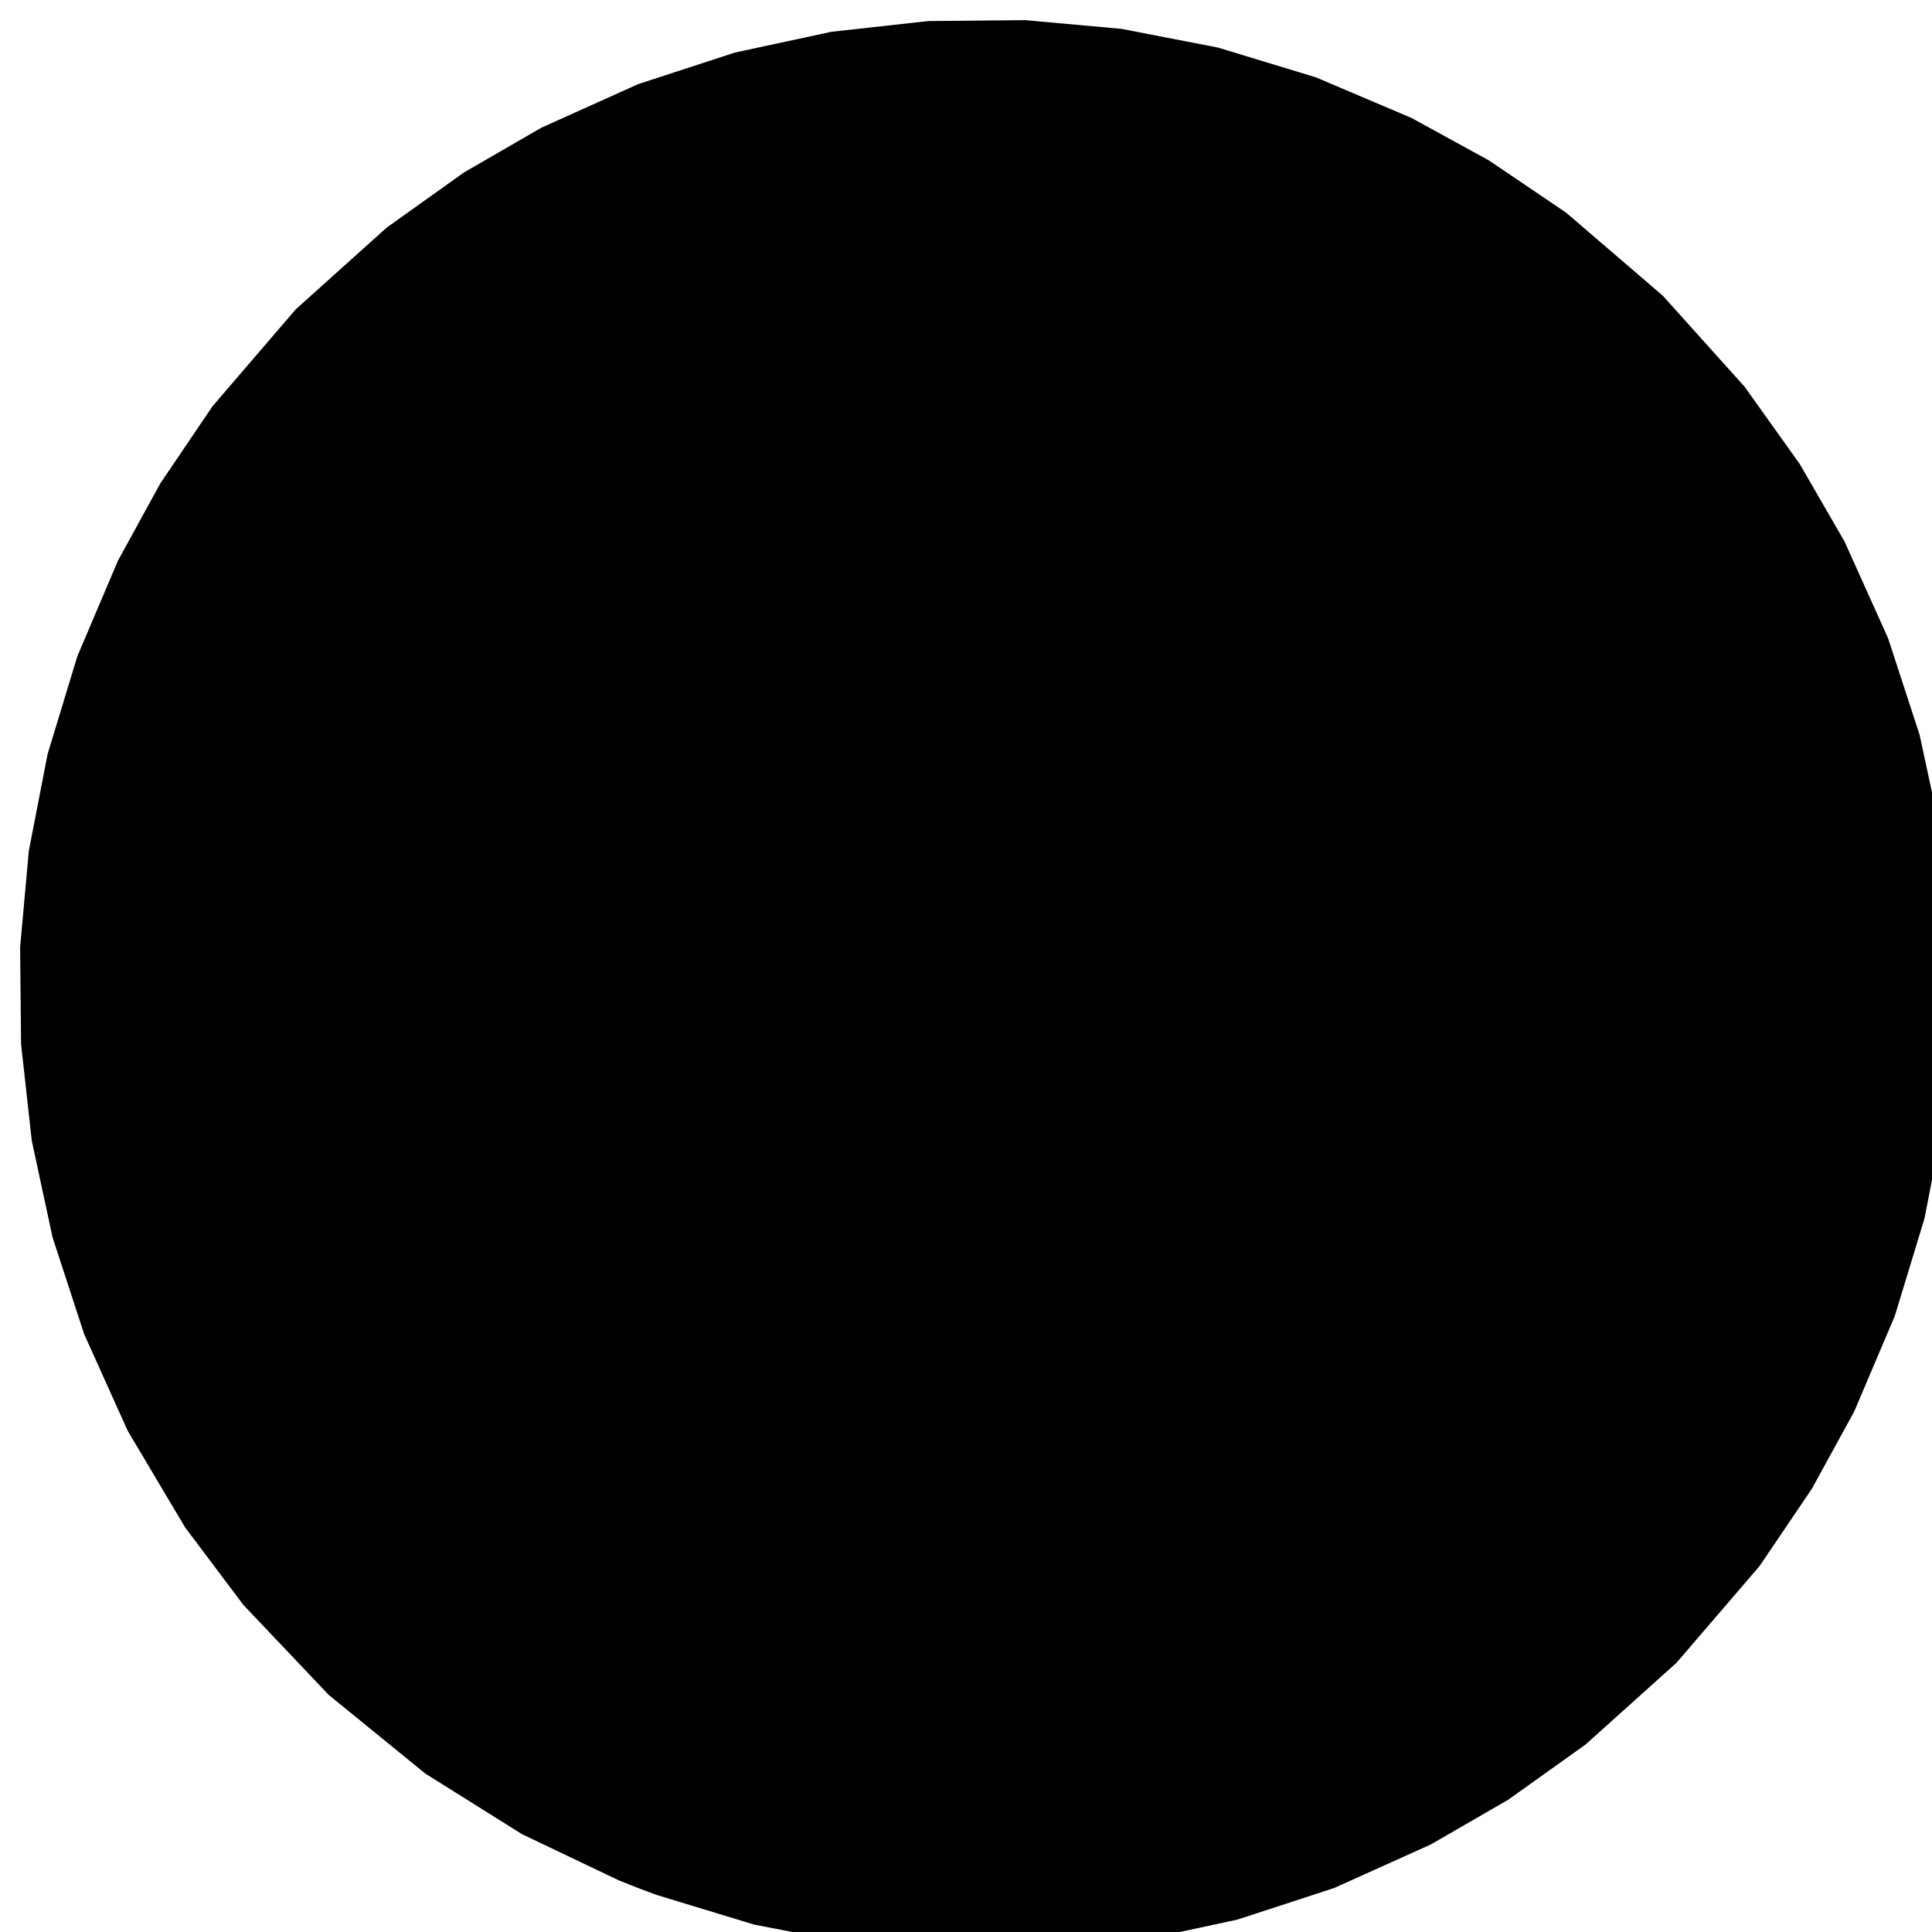
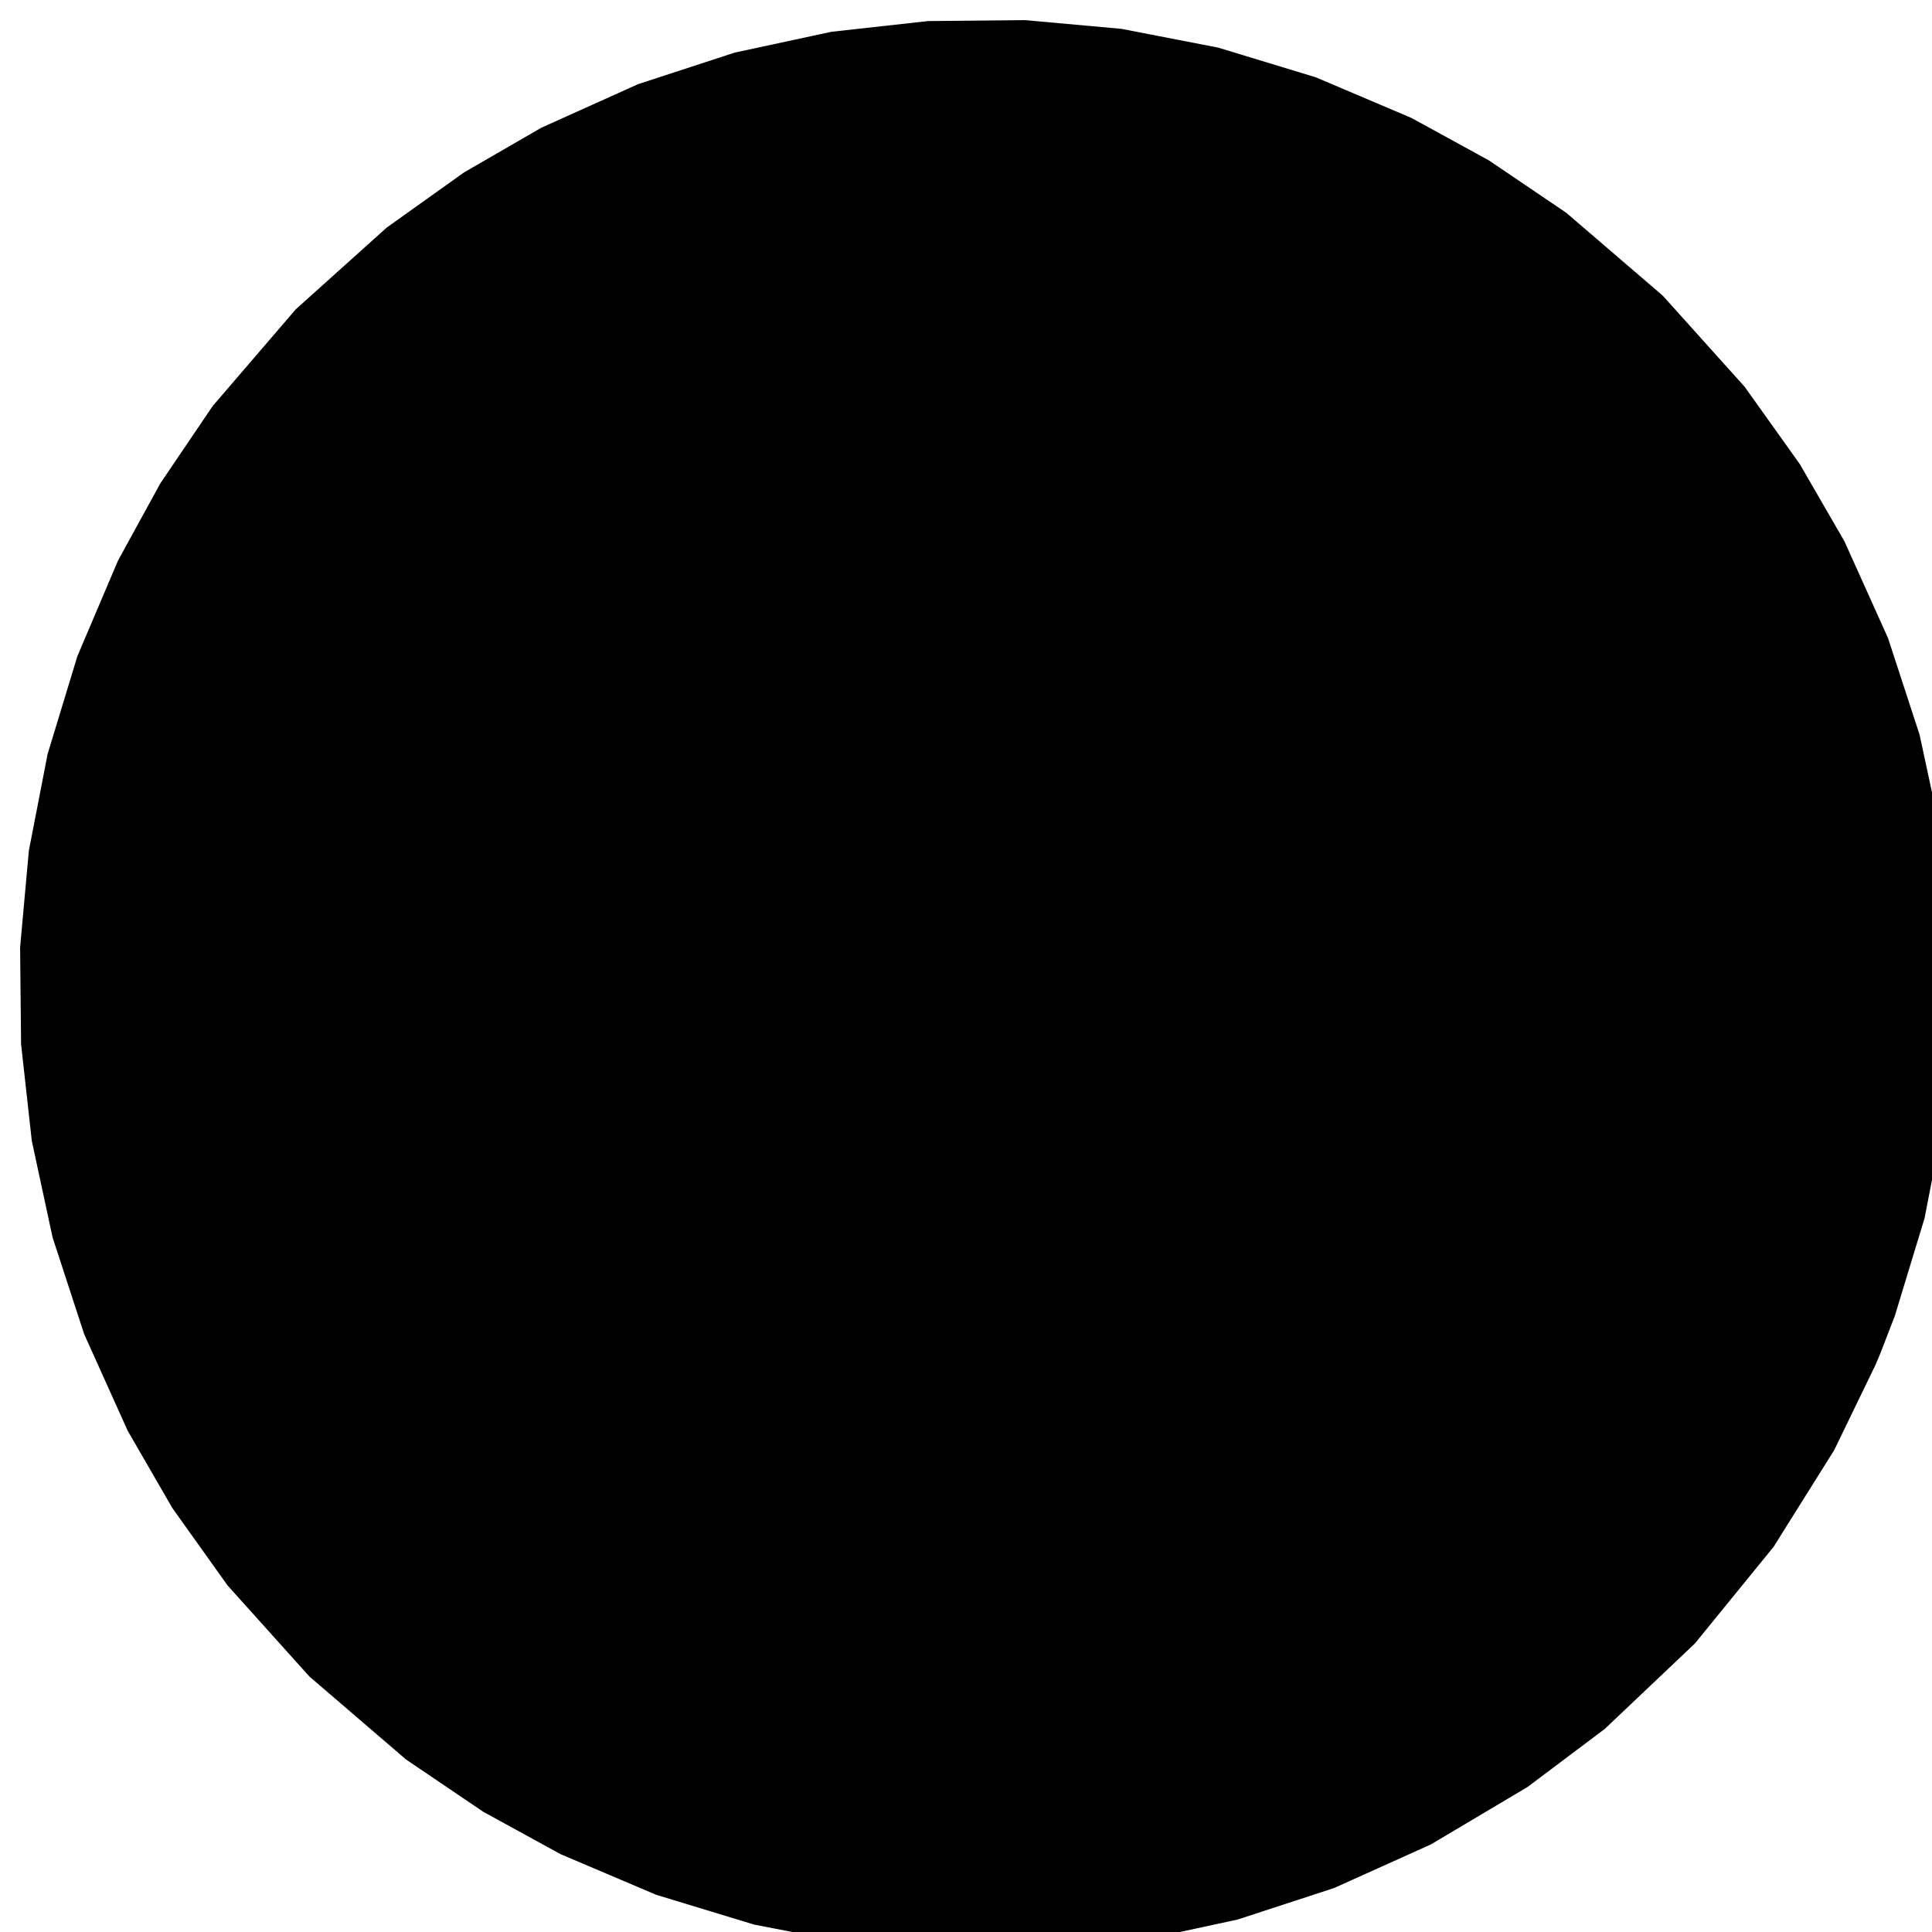
<svg xmlns="http://www.w3.org/2000/svg">
-   <path fill-rule="evenodd" d="M32,97.249 L33,97.647 L33.943,98 L39,99.538 L44,100.508 L49,100.96 L54,100.91 L59,100.356 L64,99.28 L69,97.647 L74,95.395 L78,93.083 L82,90.229 L86.706,86 L91,81 L93.708,77 L95.9,73 L98,68.057 L99.538,63 L100.508,58 L100.96,53 L100.91,48 L100.356,43 L99.28,38 L97.647,33 L95.395,28 L93.083,24 L90.229,20 L86,15.294 L81,11 L77,8.292 L73,6.1 L68.057,4 L63,2.462 L58,1.492 L53,1.04 L48,1.09 L43,1.644 L38,2.72 L33,4.353 L28,6.605 L24,8.917 L20,11.771 L15.294,16 L11,21 L8.292,25 L6.1,29 L4,33.943 L2.462,39 L1.492,44 L1.04,49 L1.09,54 L1.644,59 L2.72,64 L4.353,69 L6.605,74 L9.576,79 L12.583,83 L17,87.659 L22,91.73 L27,94.863 L32,97.249 " />
+   <path fill-rule="evenodd" d="M1.04,49 L1.09,54 L1.644,59 L2.72,64 L4.353,69 L6.605,74 L8.917,78 L11.771,82 L16,86.706 L21,91 L25,93.708 L29,95.9 L33.943,98 L39,99.538 L44,100.508 L49,100.96 L54,100.91 L59,100.356 L64,99.28 L69,97.647 L74,95.395 L79,92.424 L83,89.417 L87.659,85 L91.73,80 L94.863,75 L97,70.591 L97.249,70 L98,68.057 L99.538,63 L100.508,58 L100.96,53 L100.91,48 L100.356,43 L99.28,38 L97.647,33 L95.395,28 L93.083,24 L90.229,20 L86,15.294 L81,11 L77,8.292 L73,6.1 L68.057,4 L63,2.462 L58,1.492 L53,1.04 L48,1.09 L43,1.644 L38,2.72 L33,4.353 L28,6.605 L24,8.917 L20,11.771 L15.294,16 L11,21 L8.292,25 L6.1,29 L4,33.943 L2.462,39 L1.492,44 L1.04,49 " />
</svg>
